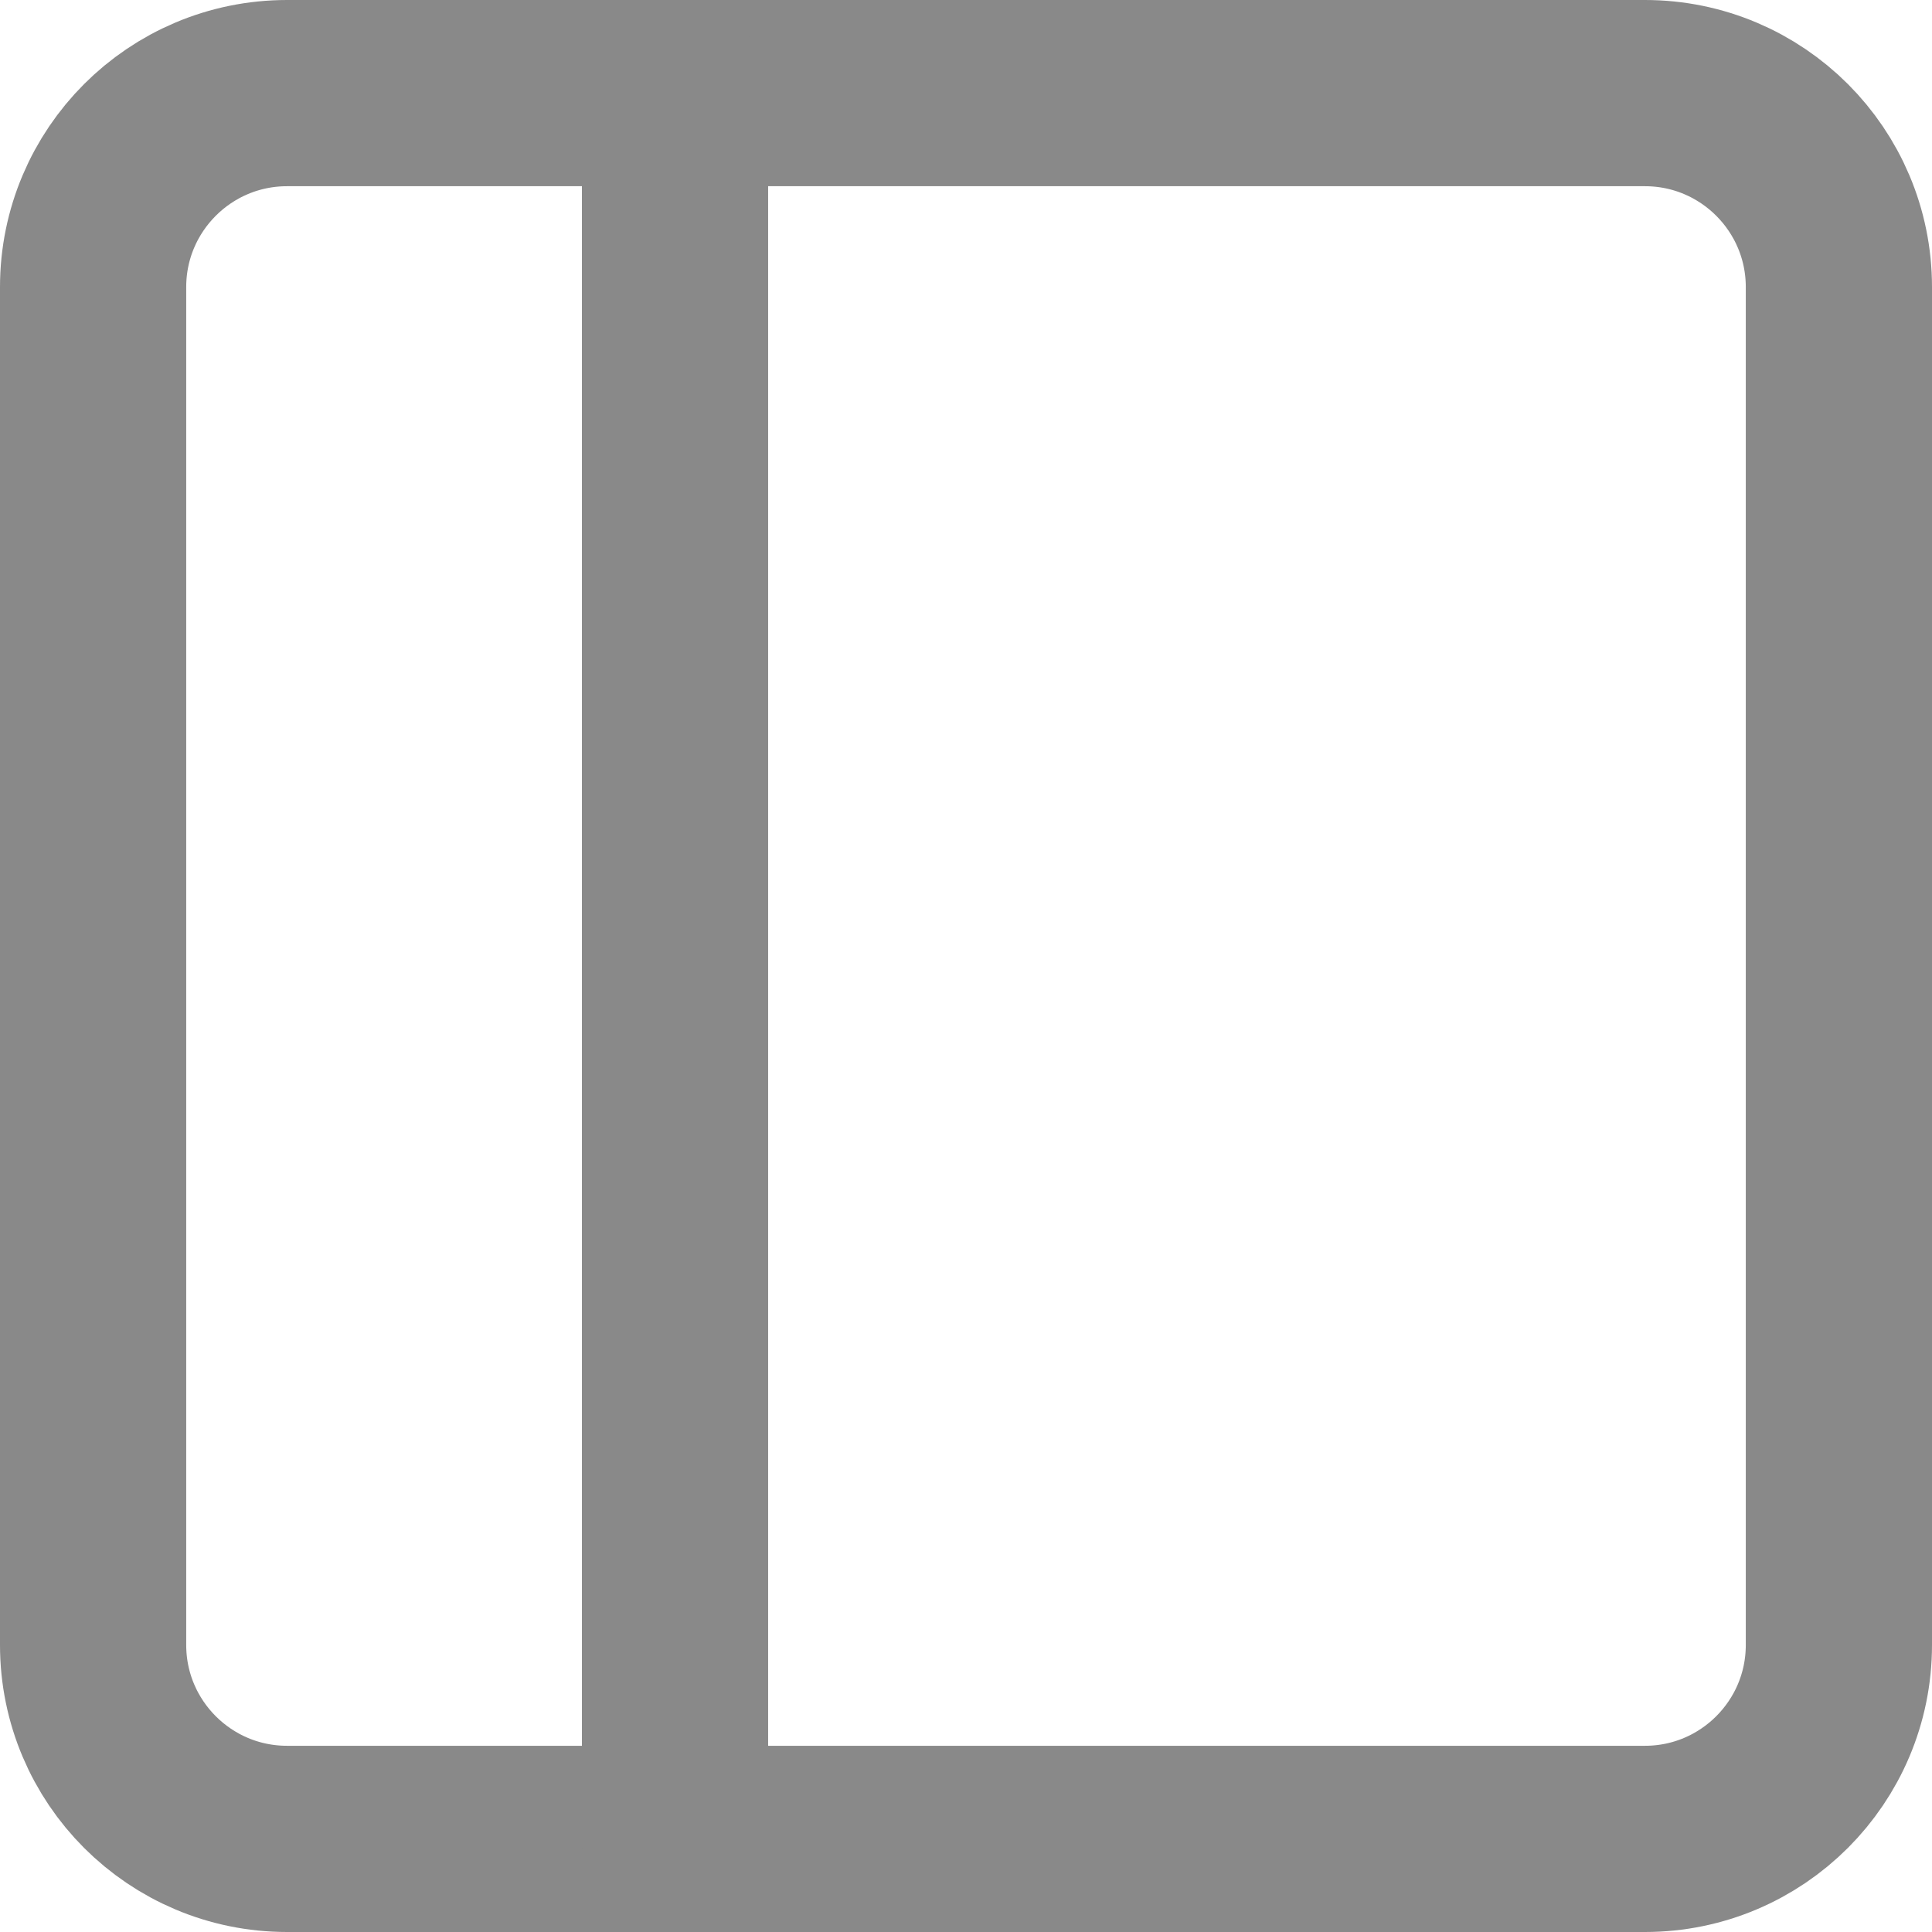
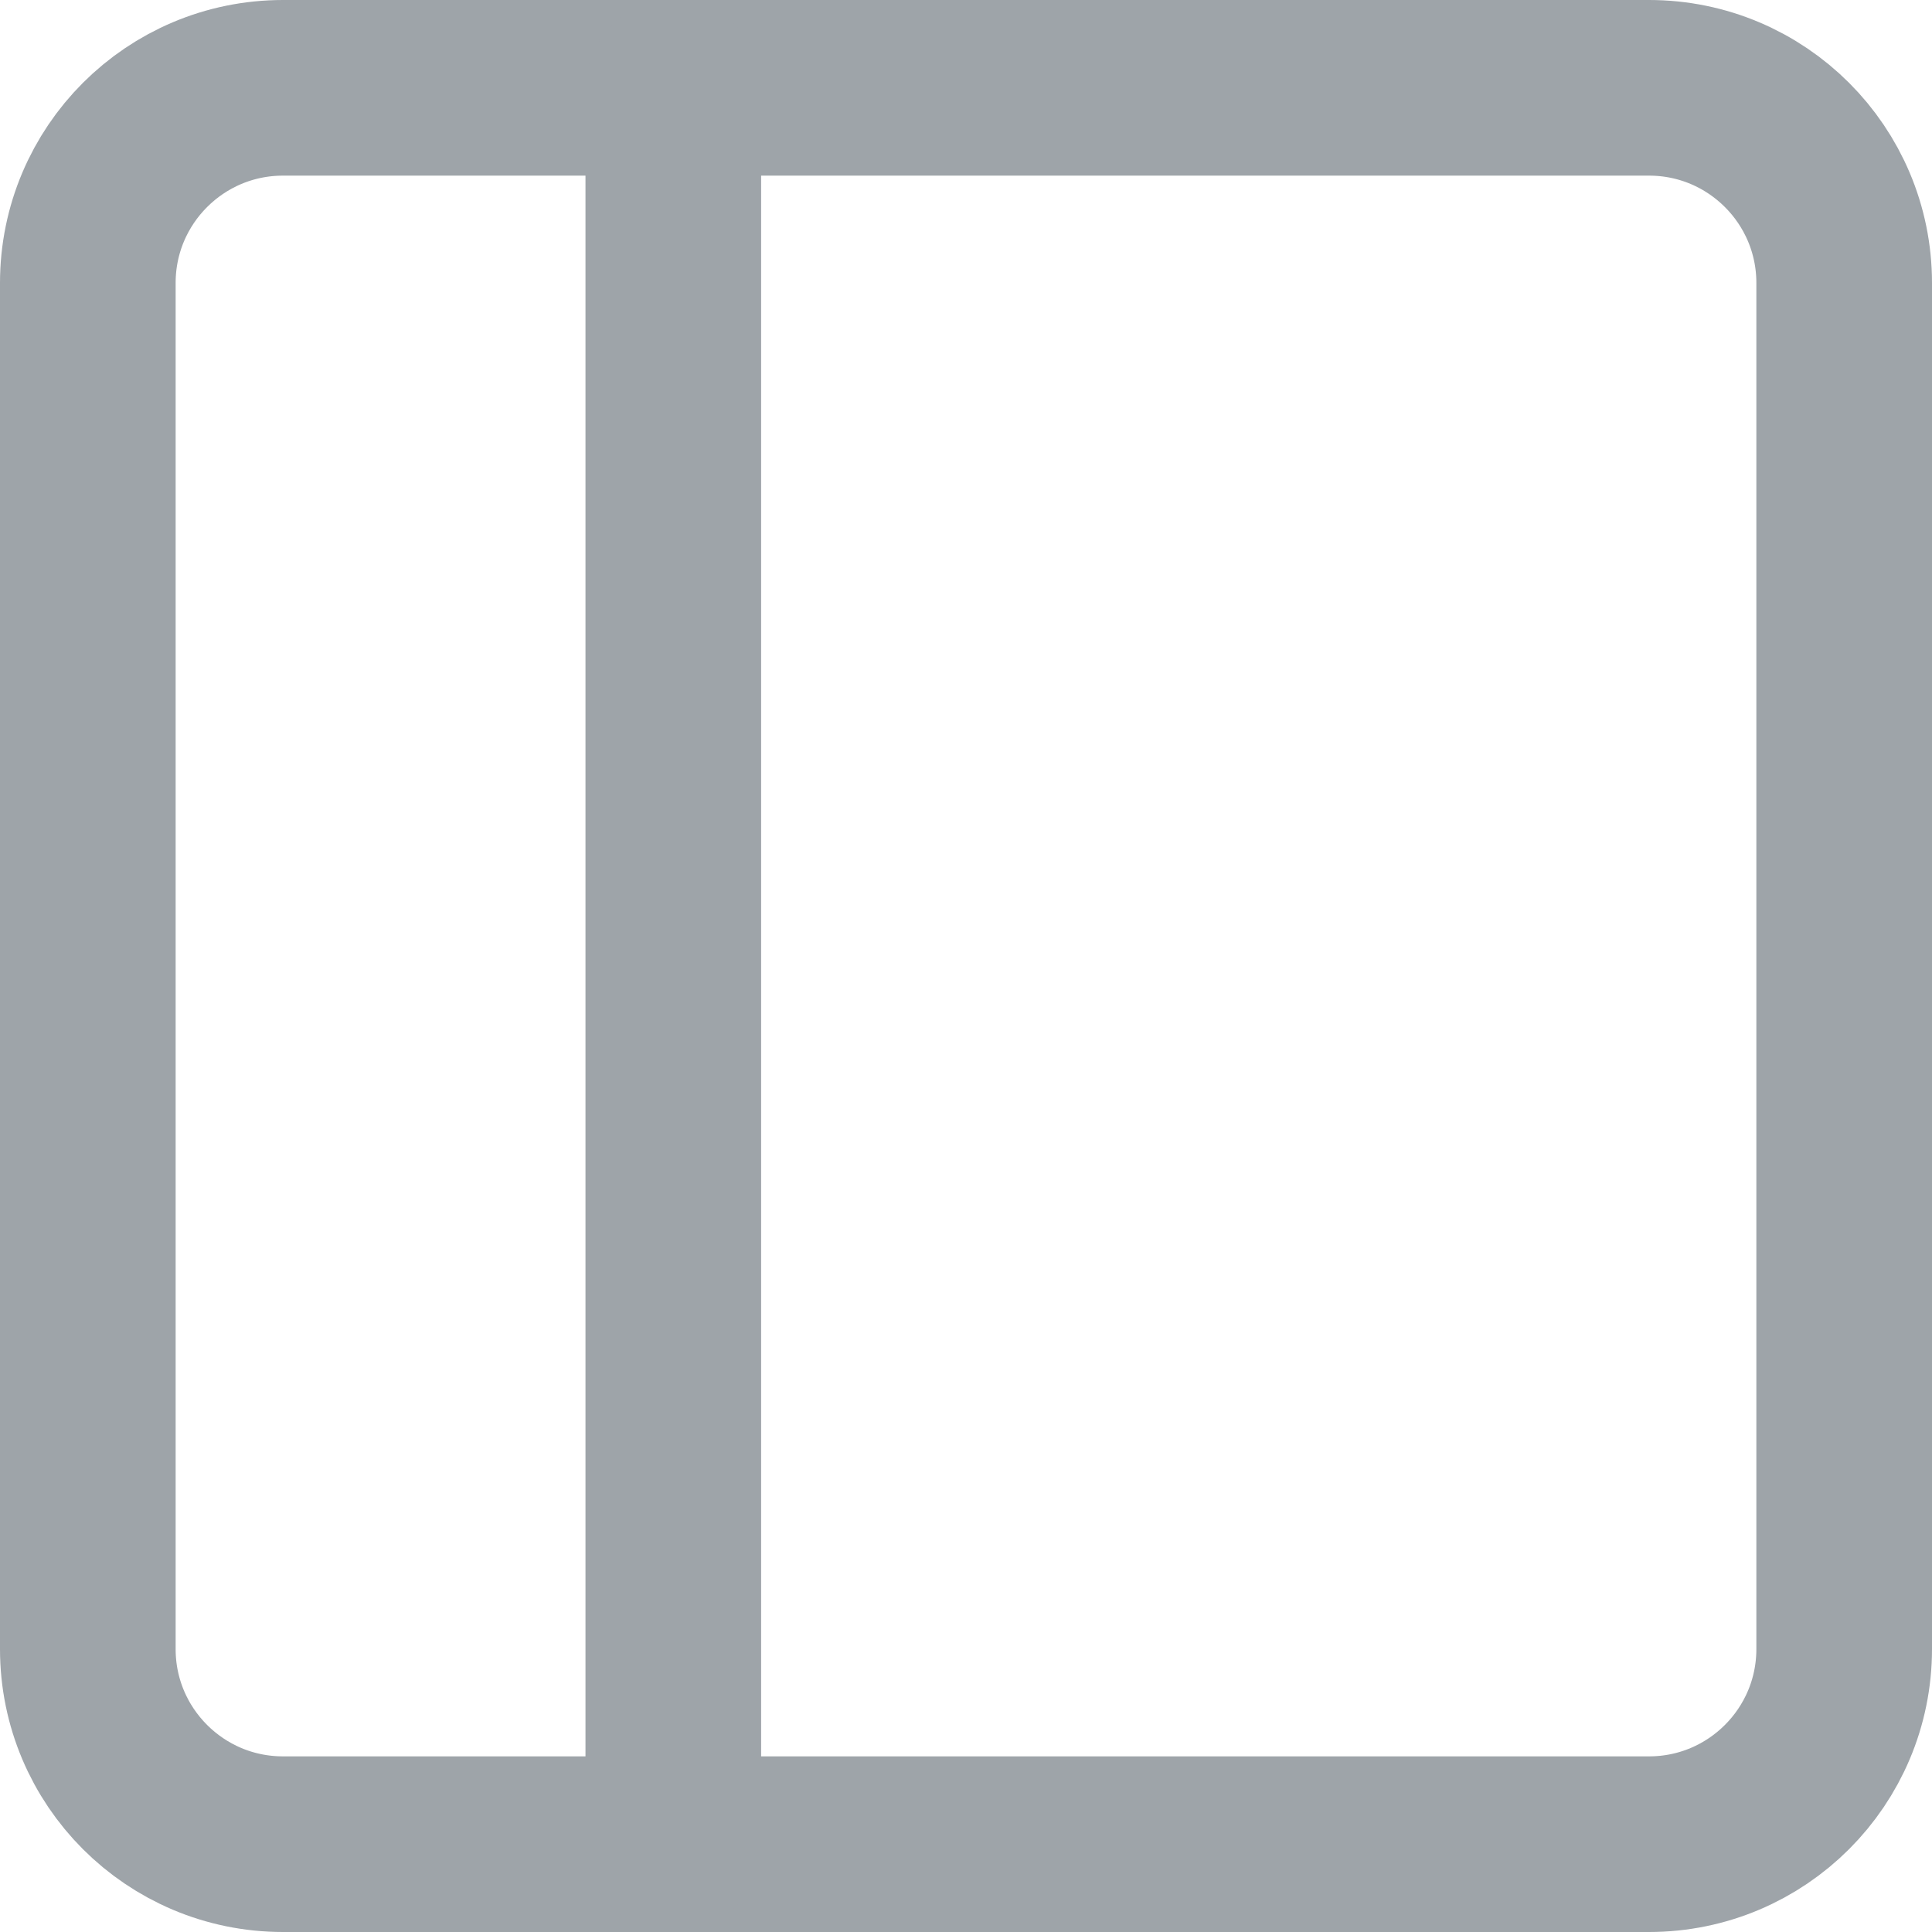
- <svg xmlns="http://www.w3.org/2000/svg" preserveAspectRatio="none" overflow="visible" style="display: block;" width="20.75" height="20.75" viewBox="0 0 20.75 20.75" fill="none">
+ <svg xmlns="http://www.w3.org/2000/svg" preserveAspectRatio="none" overflow="visible" style="display: block;" width="22" height="22" viewBox="0 0 22 22" fill="none">
  <g id="Group">
-     <path id="Vector" d="M17.667 1H3.083C1.933 1 1 1.933 1 3.083V17.667C1 18.817 1.933 19.75 3.083 19.75H17.667C18.817 19.75 19.75 18.817 19.75 17.667V3.083C19.75 1.933 18.817 1 17.667 1Z" stroke="#898989" stroke-width="2" stroke-linecap="round" stroke-linejoin="round" />
-     <path id="Vector_2" d="M7.25 1V19.75" stroke="#898989" stroke-width="2" stroke-linecap="round" stroke-linejoin="round" />
+     <path id="Vector" d="M18.778 1H3.222C1.995 1 1 1.995 1 3.222V18.778C1 20.005 1.995 21 3.222 21H18.778C20.005 21 21 20.005 21 18.778V3.222C21 1.995 20.005 1 18.778 1Z" stroke="#9EA4A9" stroke-width="2" stroke-linecap="round" stroke-linejoin="round" />
+     <path id="Vector_2" d="M7.667 1V21" stroke="#9EA4A9" stroke-width="2" stroke-linecap="round" stroke-linejoin="round" />
  </g>
</svg>
